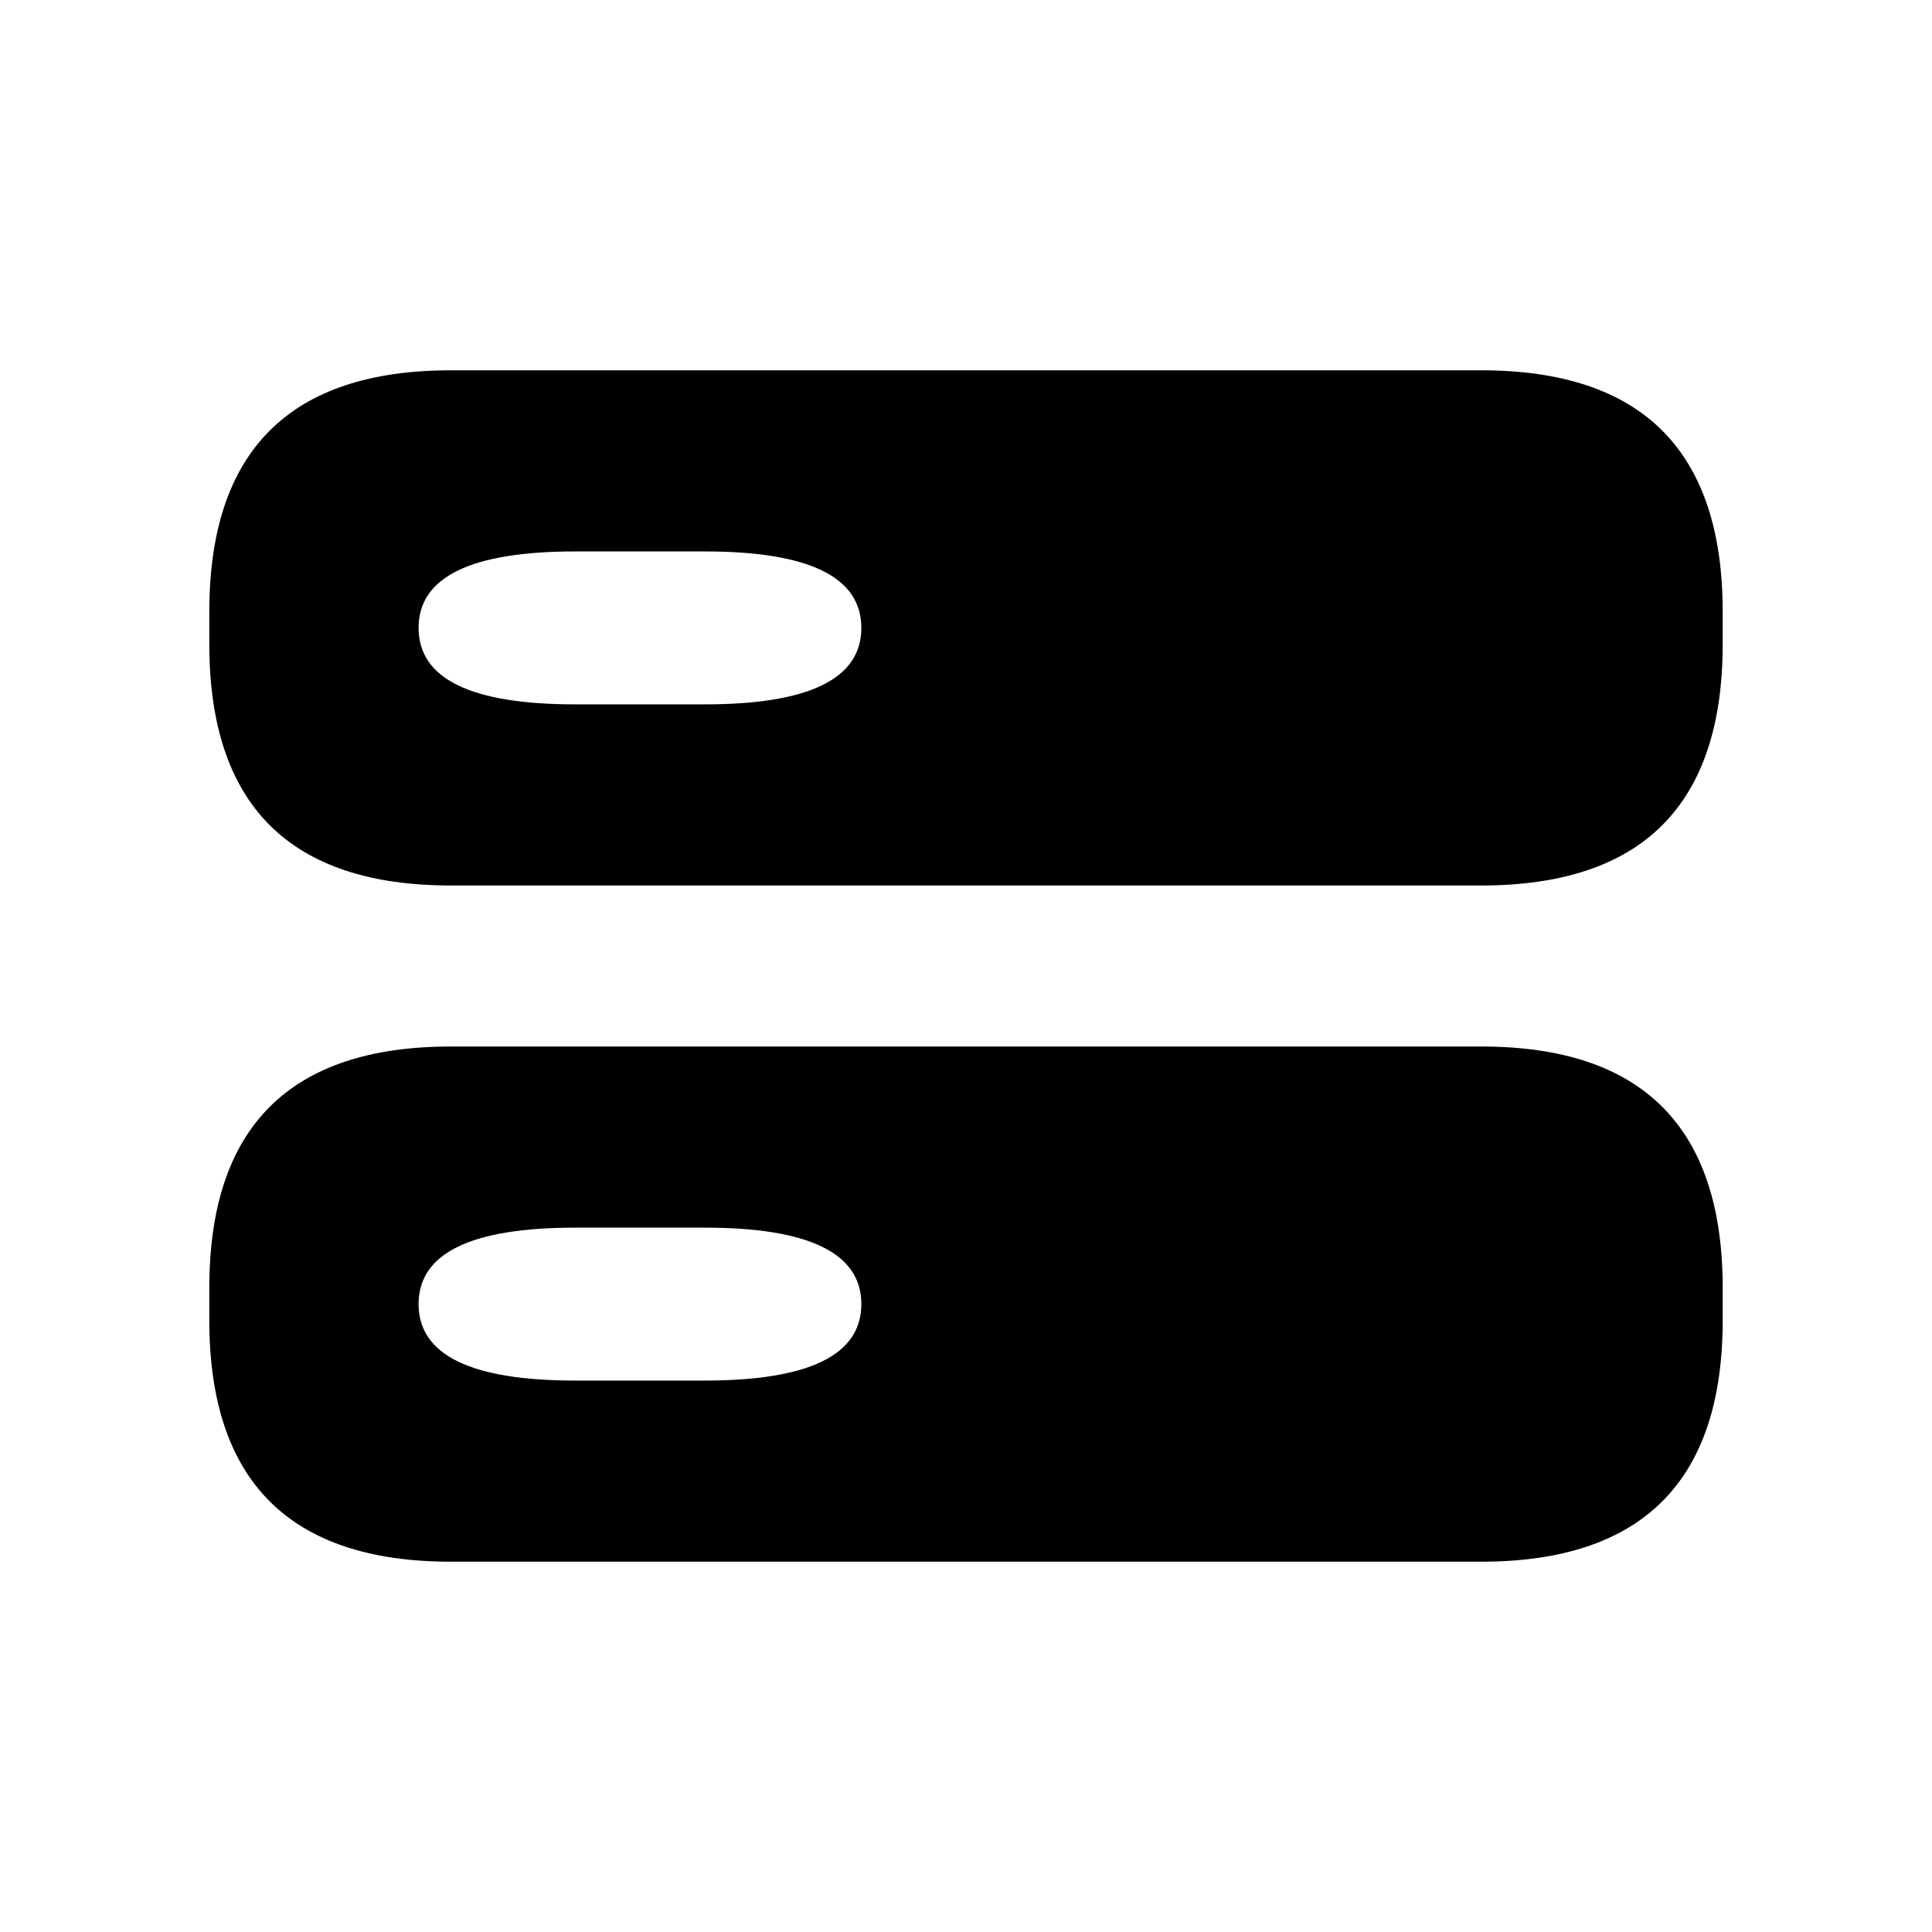
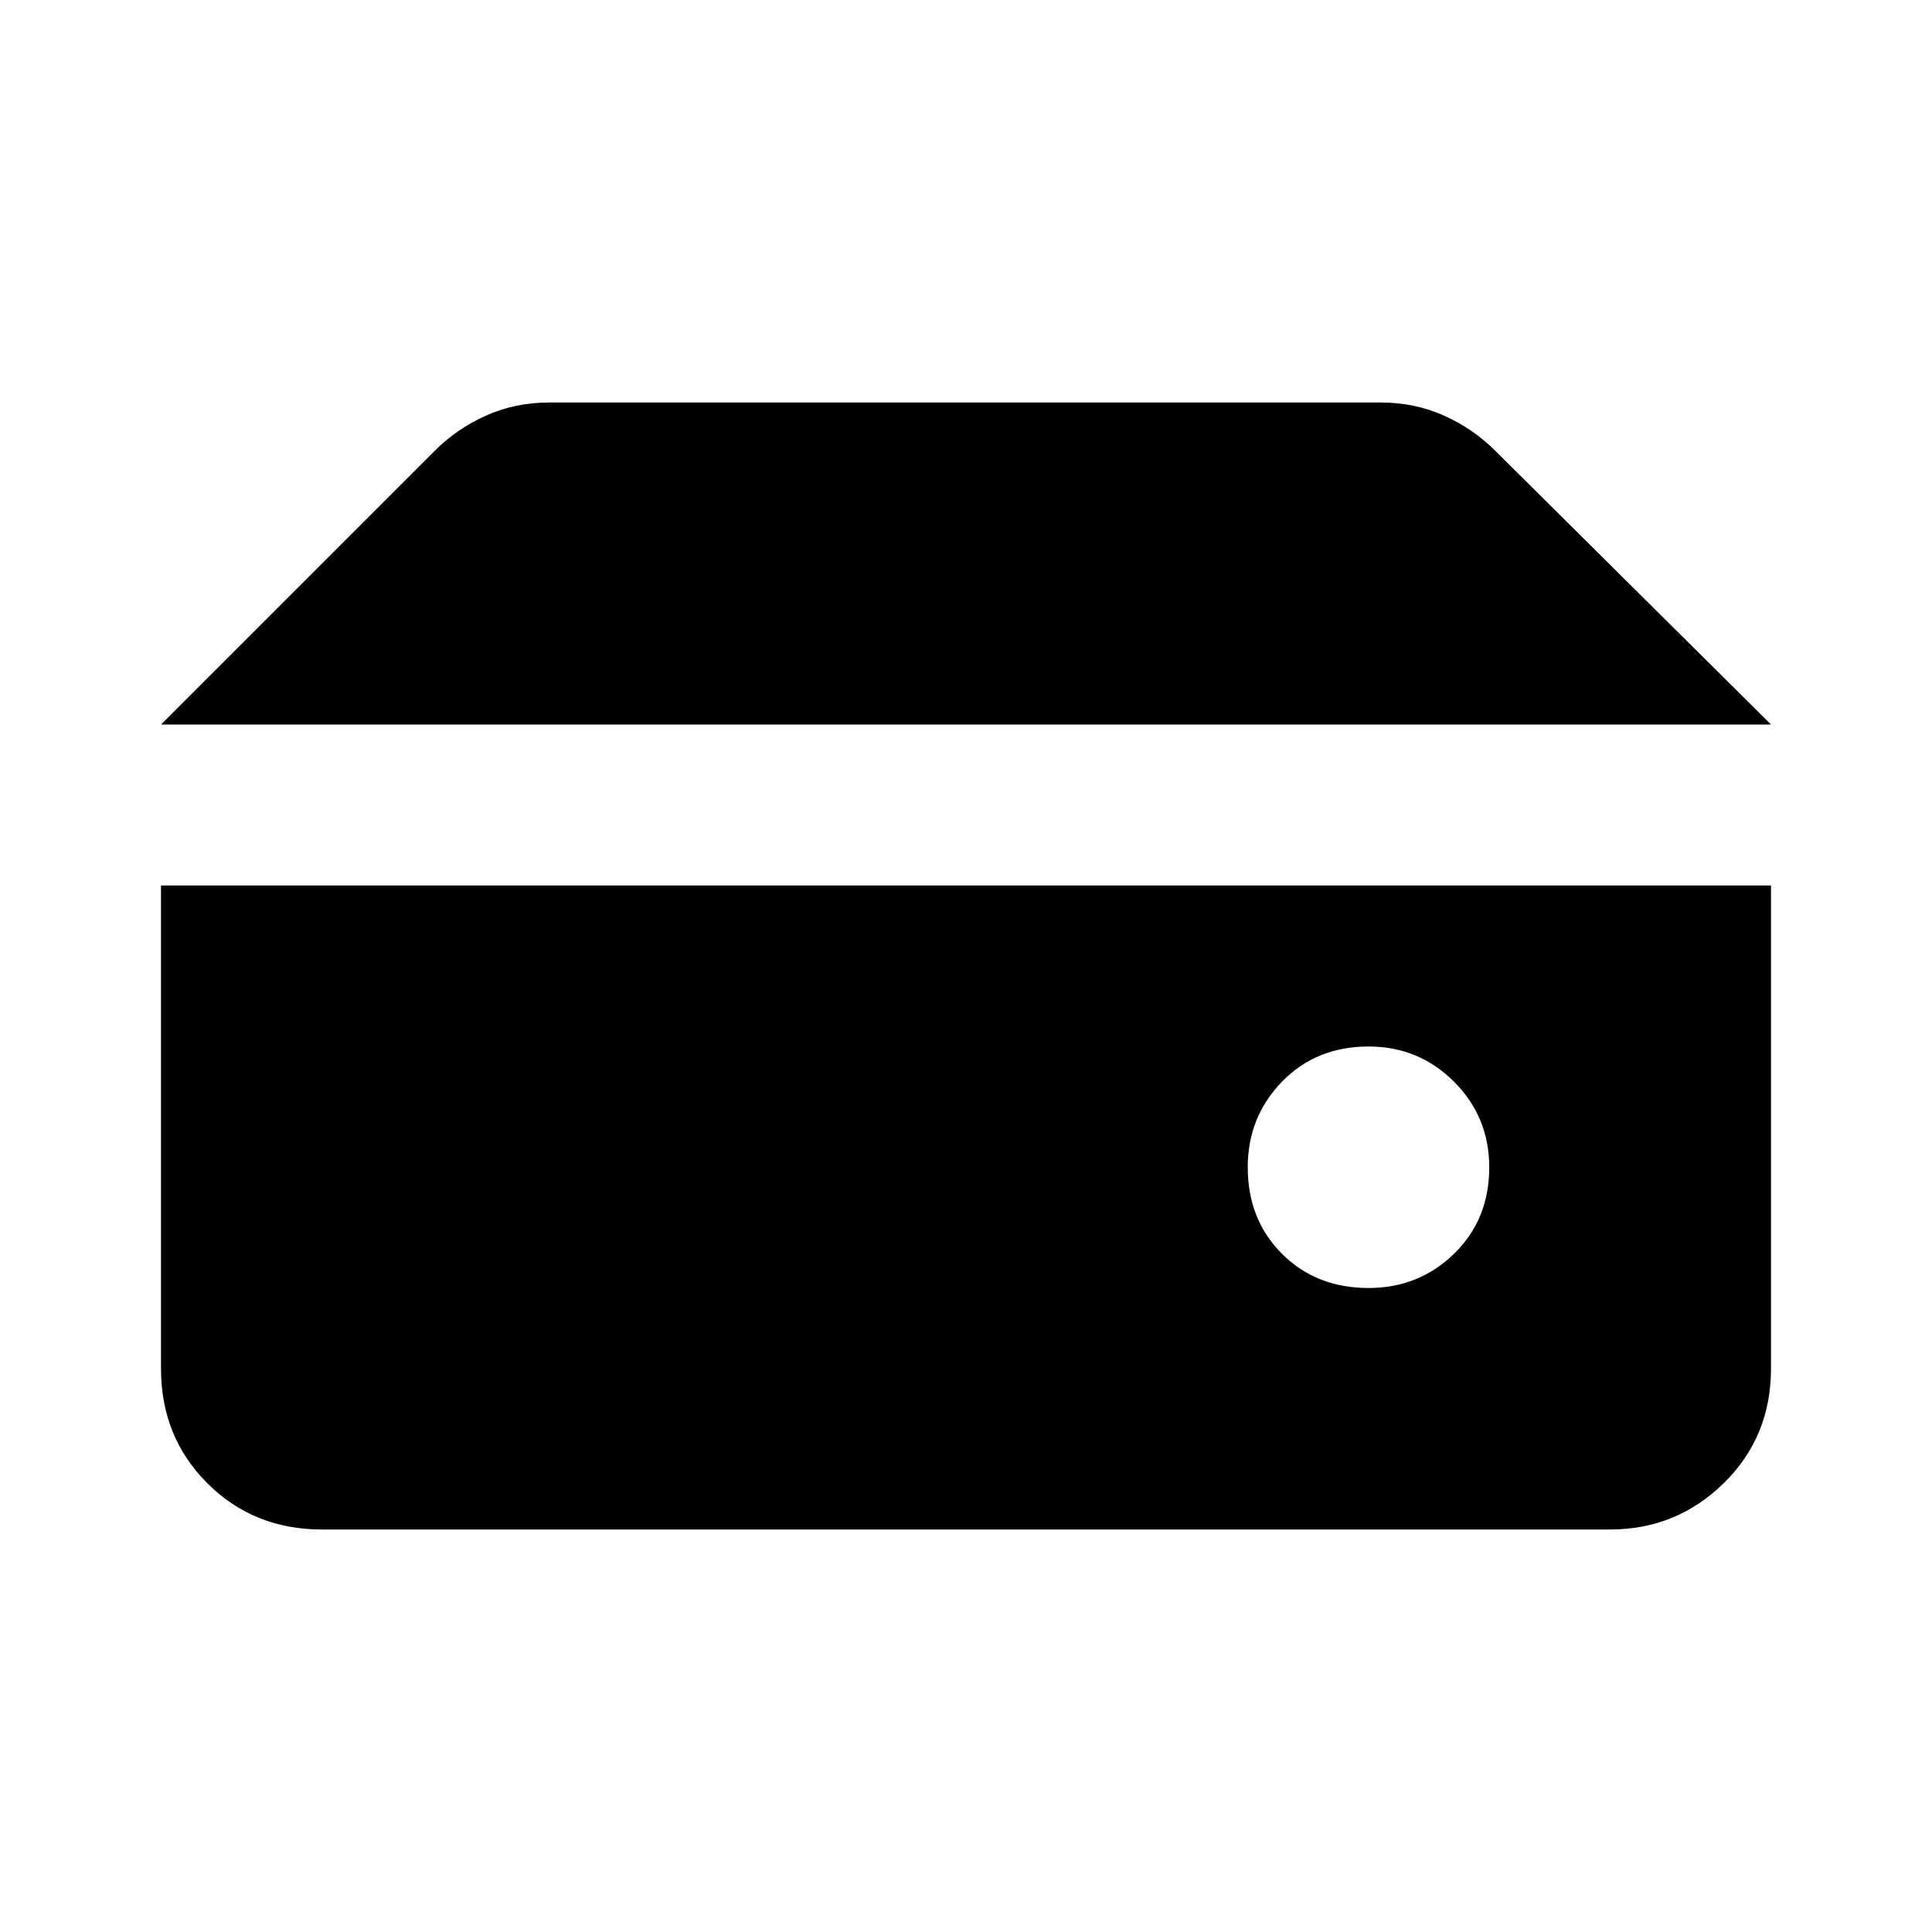
- <svg xmlns="http://www.w3.org/2000/svg" width="24" height="24" viewBox="0 0 24 24" fill="currentColor">
-   <path fill-rule="evenodd" d="M5.6 4.6H18.4Q21.4 4.6 21.4 7.6V8Q21.4 11 18.4 11H5.6Q2.6 11 2.6 8V7.6Q2.6 4.6 5.6 4.6ZM7.15 6.85Q5.2 6.85 5.2 7.8Q5.2 8.75 7.15 8.75H8.75Q10.7 8.75 10.7 7.8Q10.7 6.85 8.75 6.85Z" />
-   <circle cx="18.3" cy="7.8" r="1.15" />
-   <path fill-rule="evenodd" d="M5.6 13H18.4Q21.4 13 21.4 16V16.4Q21.4 19.4 18.4 19.4H5.6Q2.6 19.4 2.6 16.4V16Q2.6 13 5.6 13ZM7.15 15.25Q5.2 15.25 5.2 16.2Q5.2 17.15 7.15 17.15H8.75Q10.7 17.15 10.7 16.2Q10.7 15.25 8.75 15.25Z" />
-   <circle cx="18.3" cy="16.2" r="1.15" />
+ <svg xmlns="http://www.w3.org/2000/svg" width="24" height="24" viewBox="0 -960 960 960" fill="currentColor">
+   <path d="M680-320q25 0 42.5-17t17.5-43q0-25-17.5-42.5T680-440q-26 0-43 17.5T620-380q0 26 17 43t43 17ZM80-600l136-136q11-11 25.5-17.5T273-760h413q17 0 31.5 6.5T743-736l137 136H80Zm80 400q-34 0-57-23t-23-57v-240h800v240q0 34-23.5 57T800-200H160Z" fill="currentColor" />
</svg>
